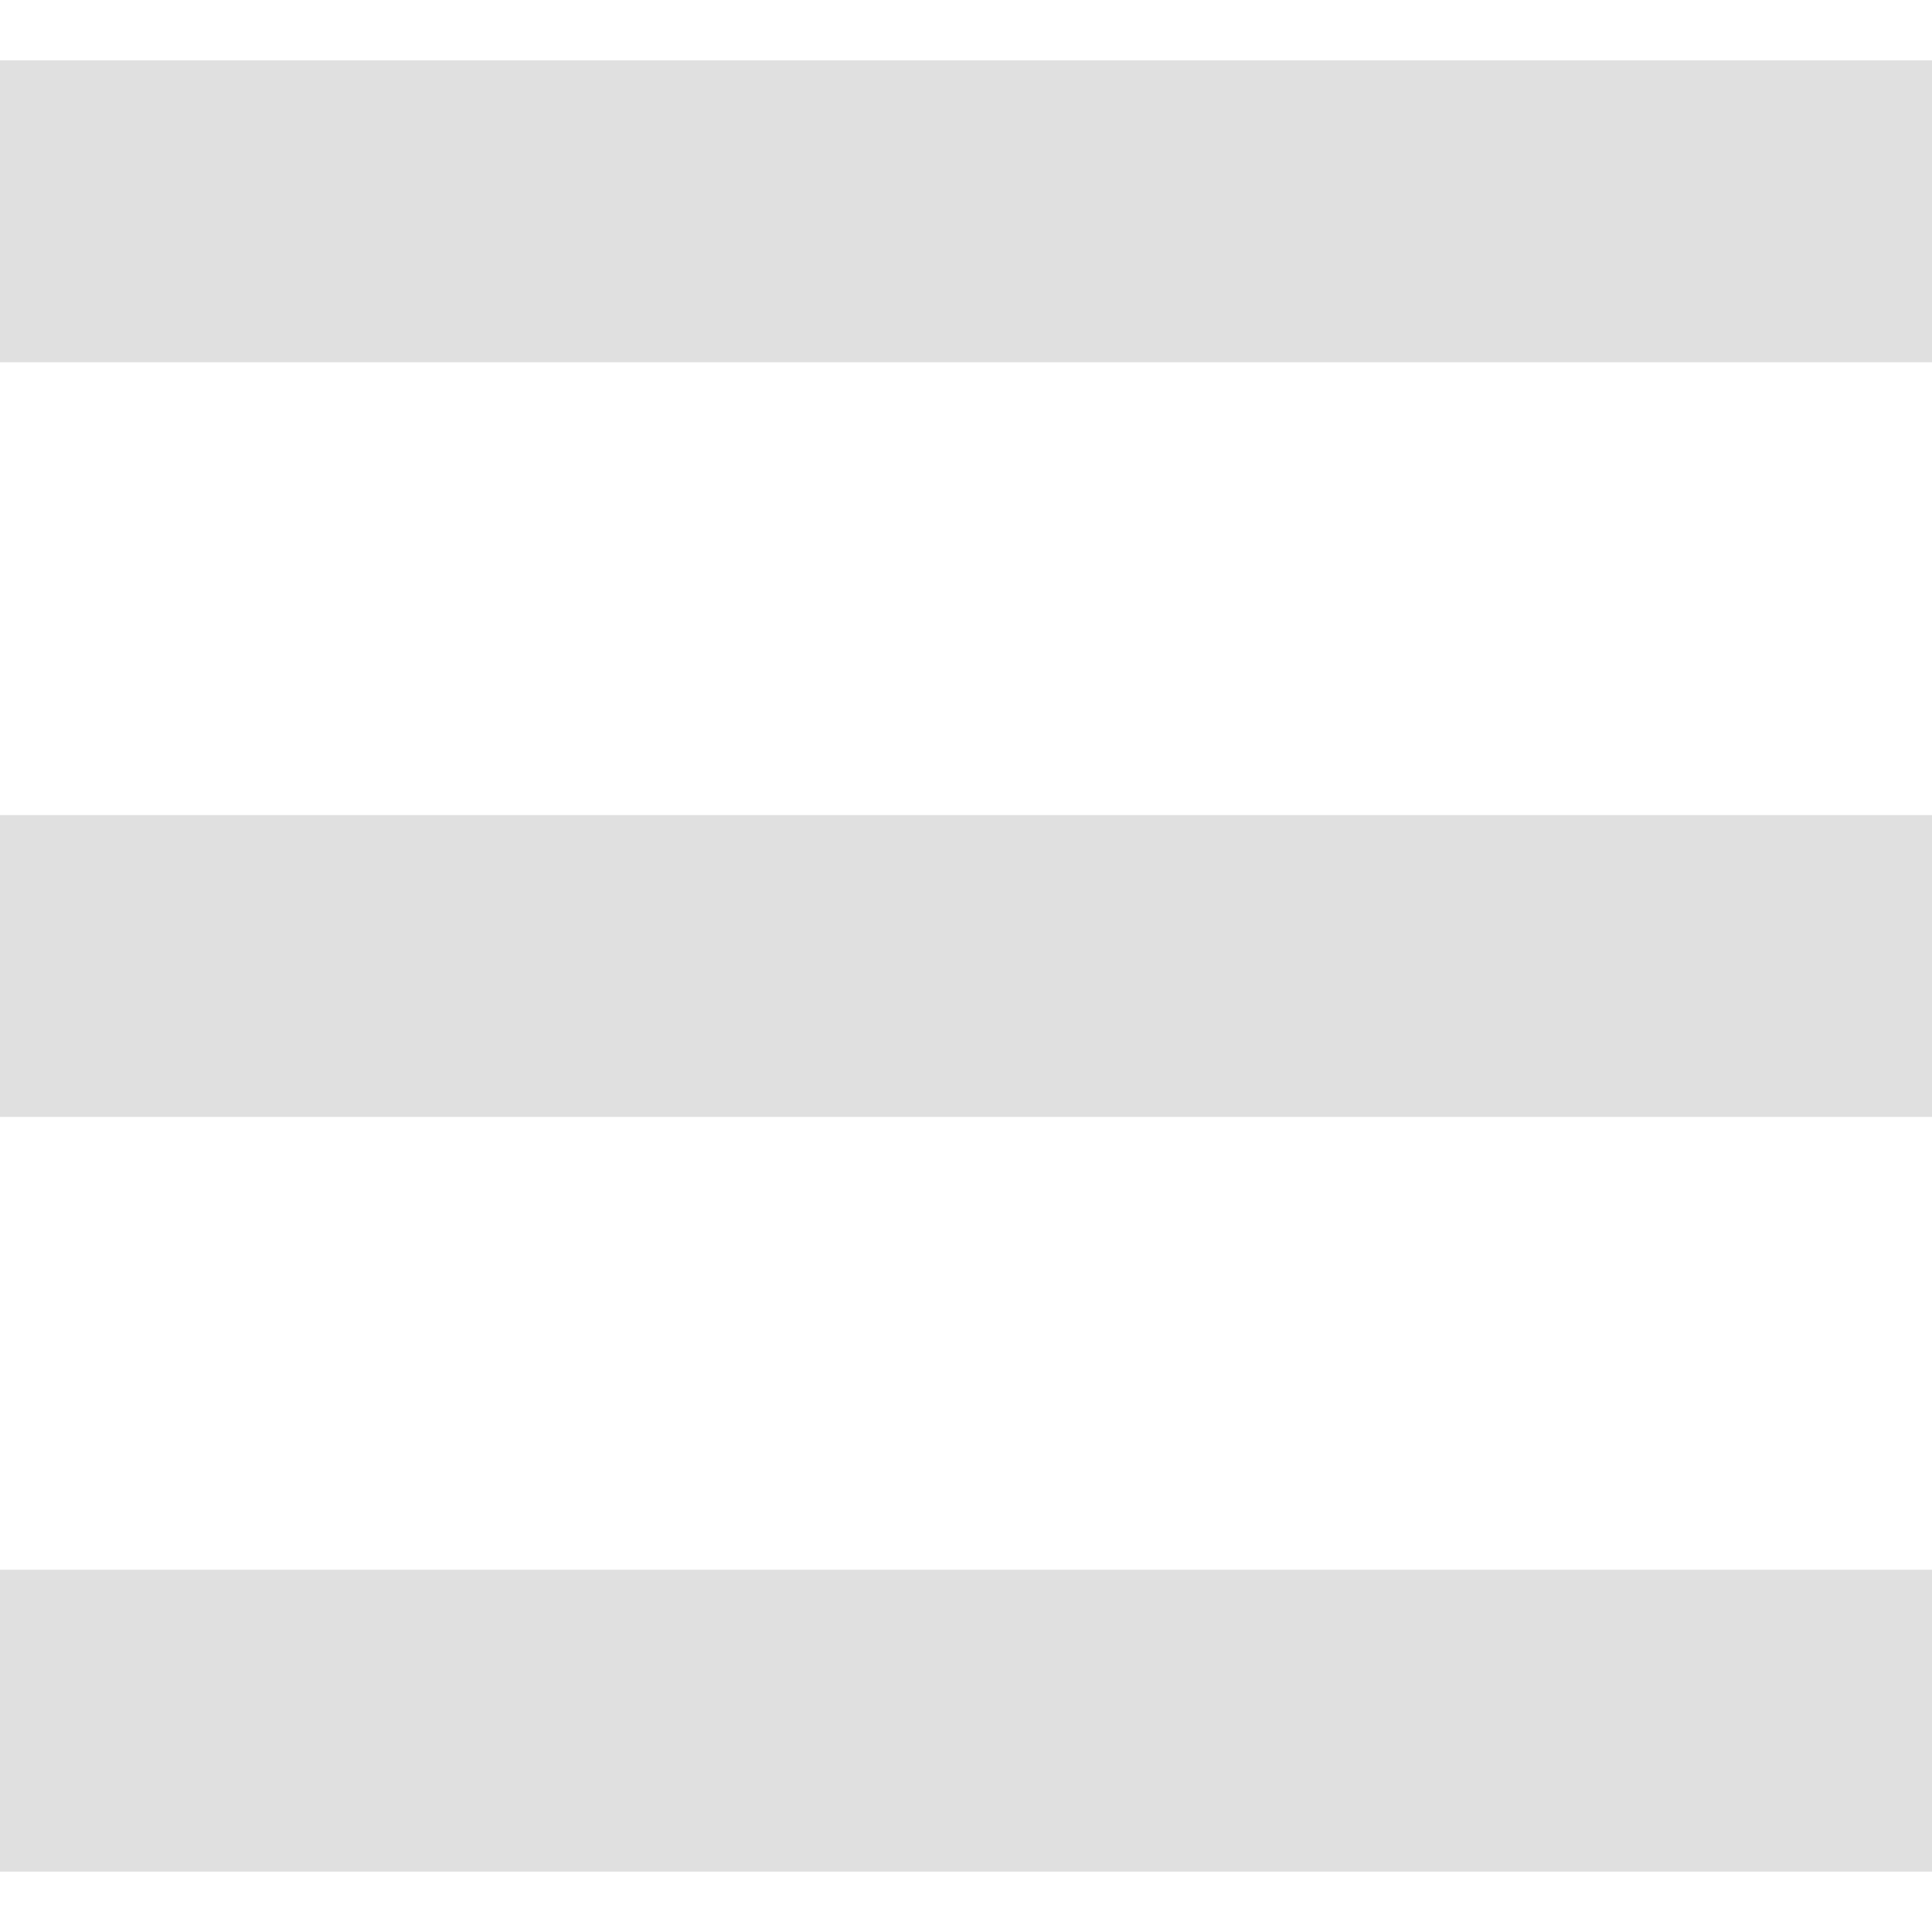
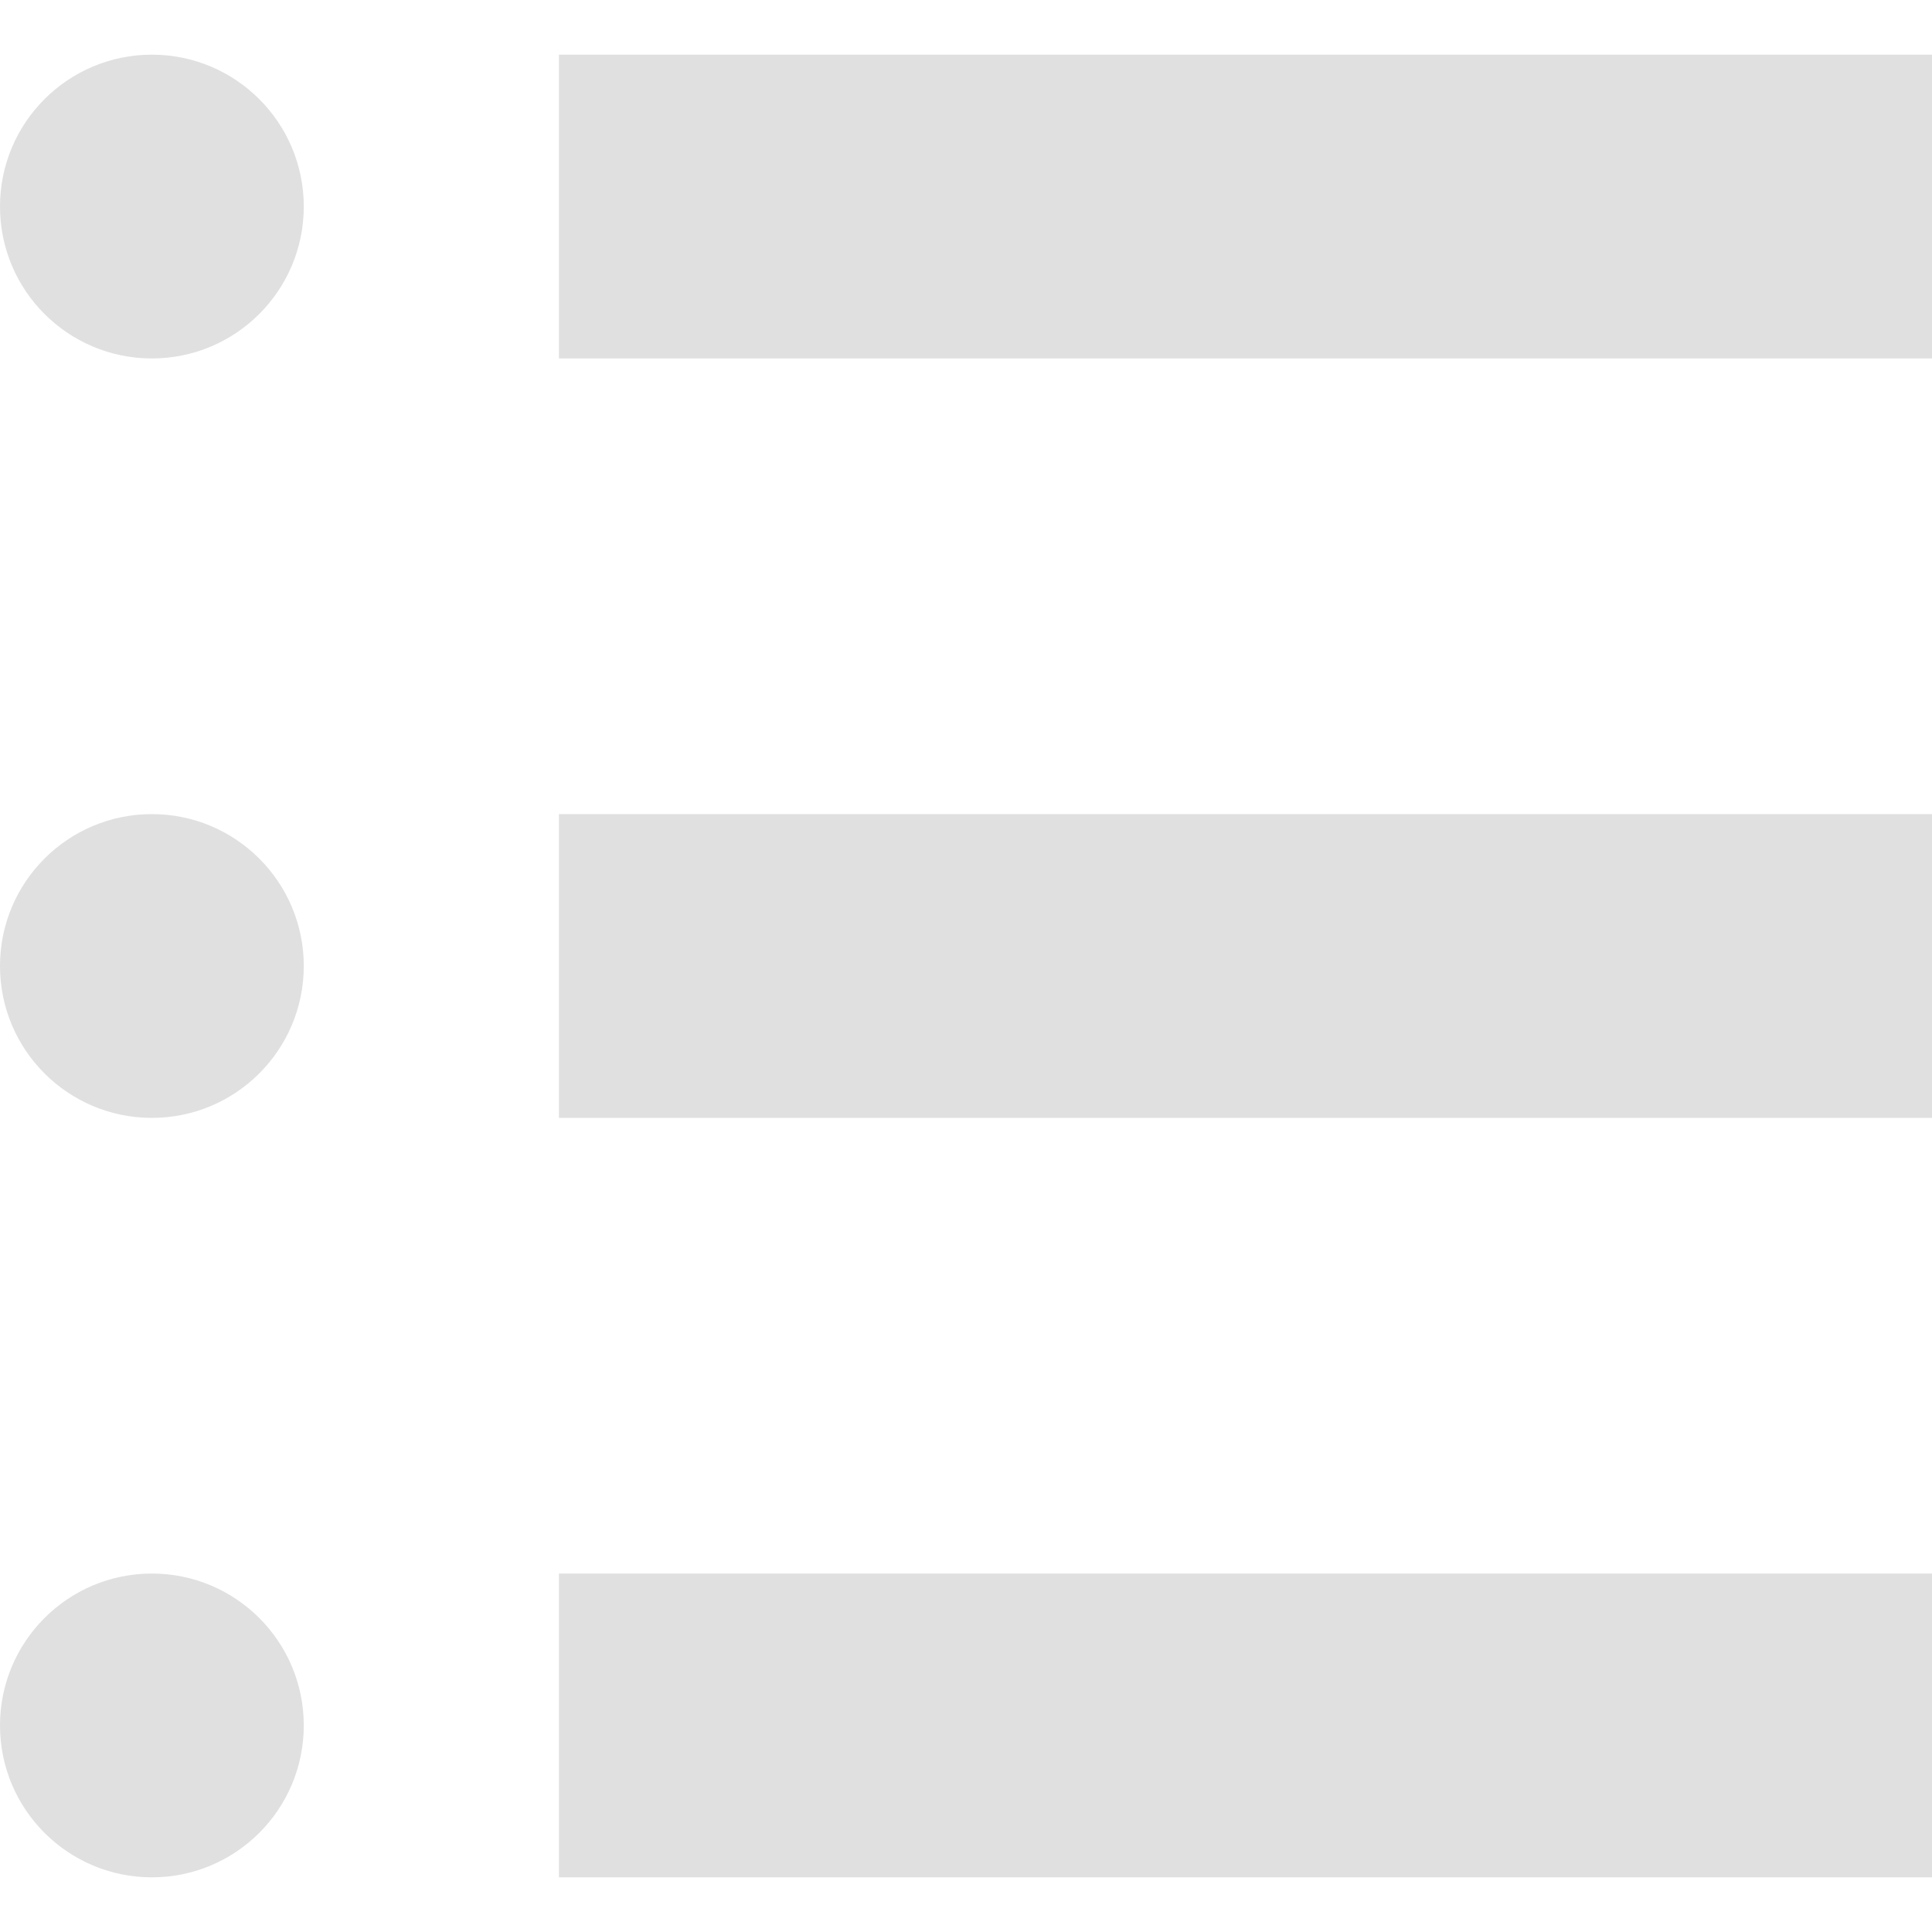
<svg xmlns="http://www.w3.org/2000/svg" version="1.1" id="_x32_" x="0px" y="0px" viewBox="0 0 512 512" style="width: 256px; height: 256px; opacity: 1;" xml:space="preserve">
  <style type="text/css">
	.st0{fill:#4B4B4B;}
</style>
  <g>
-     <rect y="16" class="st0" width="512" height="80" style="fill: rgb(224, 224, 224);" />
-     <rect y="216.008" class="st0" width="512" height="79.984" style="fill: rgb(224, 224, 224);" />
-     <rect y="416" class="st0" width="512" height="80" style="fill: rgb(224, 224, 224);" />
+     <path class="st0" d="M40.252,14.489C18.019,14.489,0,32.507,0,54.741c0,22.233,18.019,40.252,40.252,40.252   c22.225,0,40.252-18.019,40.252-40.252C80.504,32.507,62.477,14.489,40.252,14.489z" style="fill: rgb(224, 224, 224);" />
+     <rect x="148.122" y="14.489" class="st0" width="363.878" height="80.504" style="fill: rgb(224, 224, 224);" />
+     <path class="st0" d="M40.252,215.748C18.019,215.748,0,233.767,0,256c0,22.233,18.019,40.252,40.252,40.252   c22.225,0,40.252-18.019,40.252-40.252C80.504,233.767,62.477,215.748,40.252,215.748z" style="fill: rgb(224, 224, 224);" />
+     <rect x="148.122" y="215.748" class="st0" width="363.878" height="80.504" style="fill: rgb(224, 224, 224);" />
+     <path class="st0" d="M40.252,417.007C18.019,417.007,0,435.026,0,457.259c0,22.232,18.019,40.252,40.252,40.252   c22.225,0,40.252-18.019,40.252-40.252C80.504,435.026,62.477,417.007,40.252,417.007z" style="fill: rgb(224, 224, 224);" />
+     <rect x="148.122" y="417.007" class="st0" width="363.878" height="80.504" style="fill: rgb(224, 224, 224);" />
  </g>
</svg>
